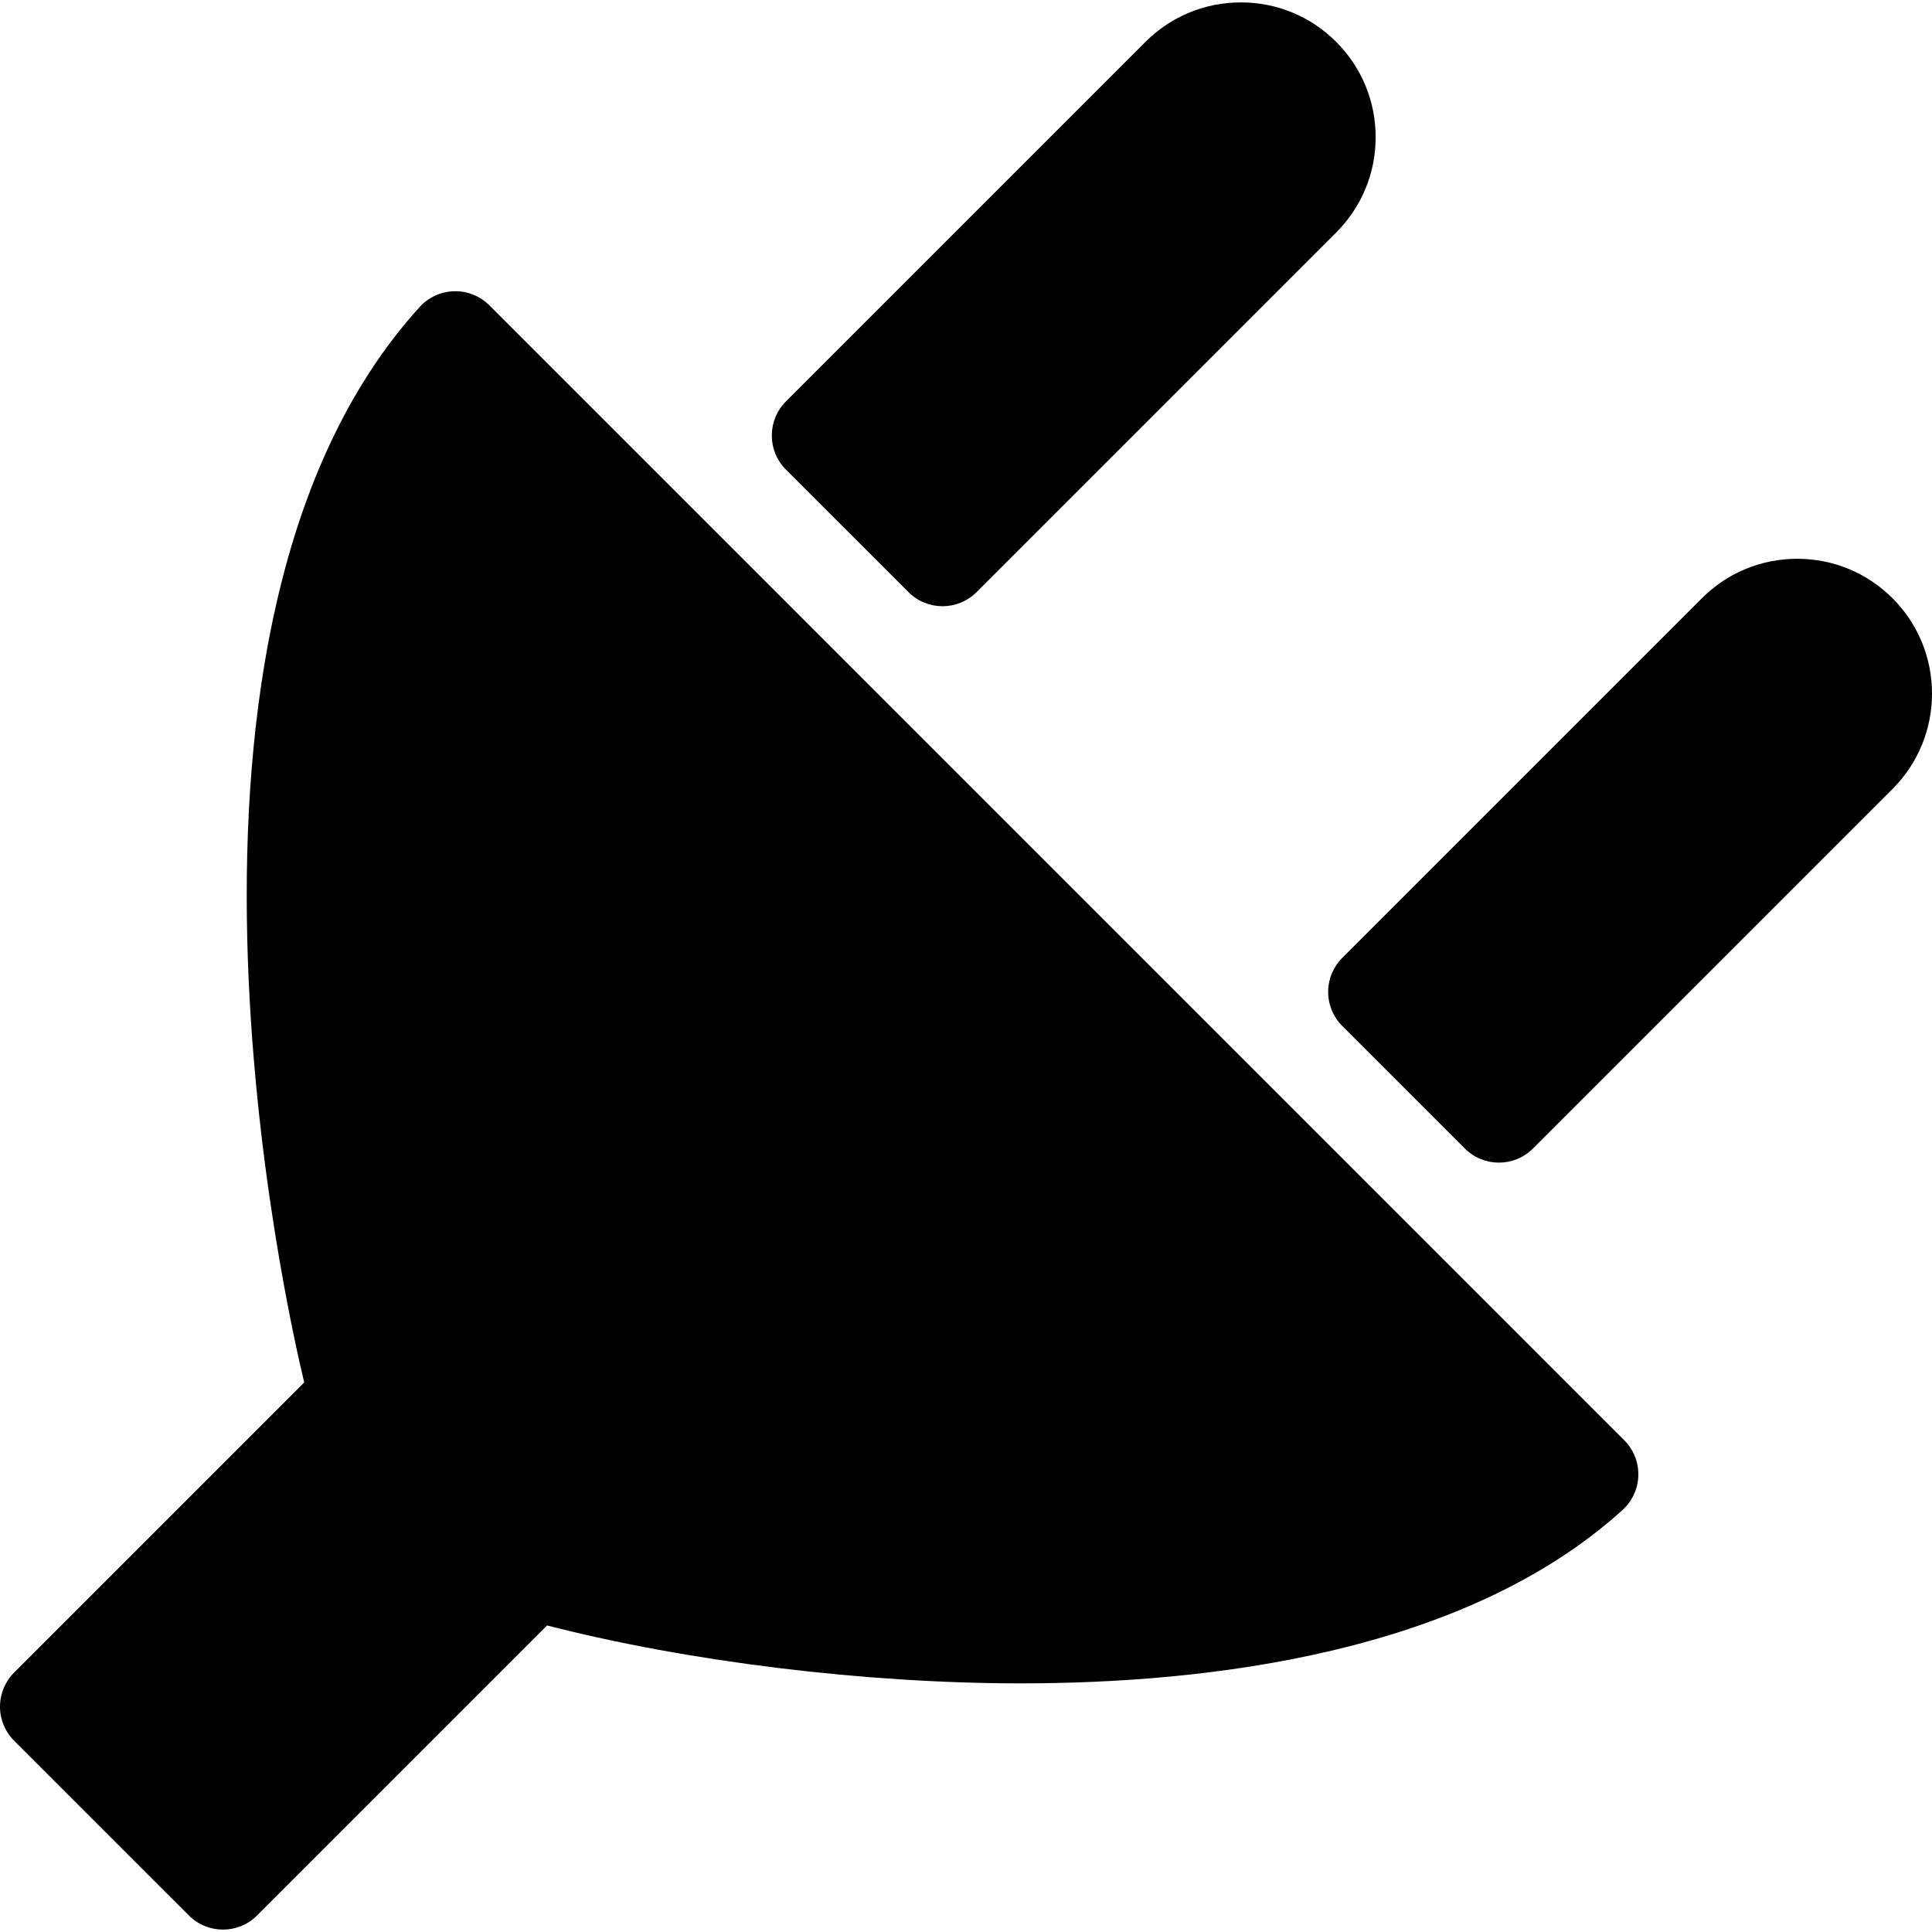
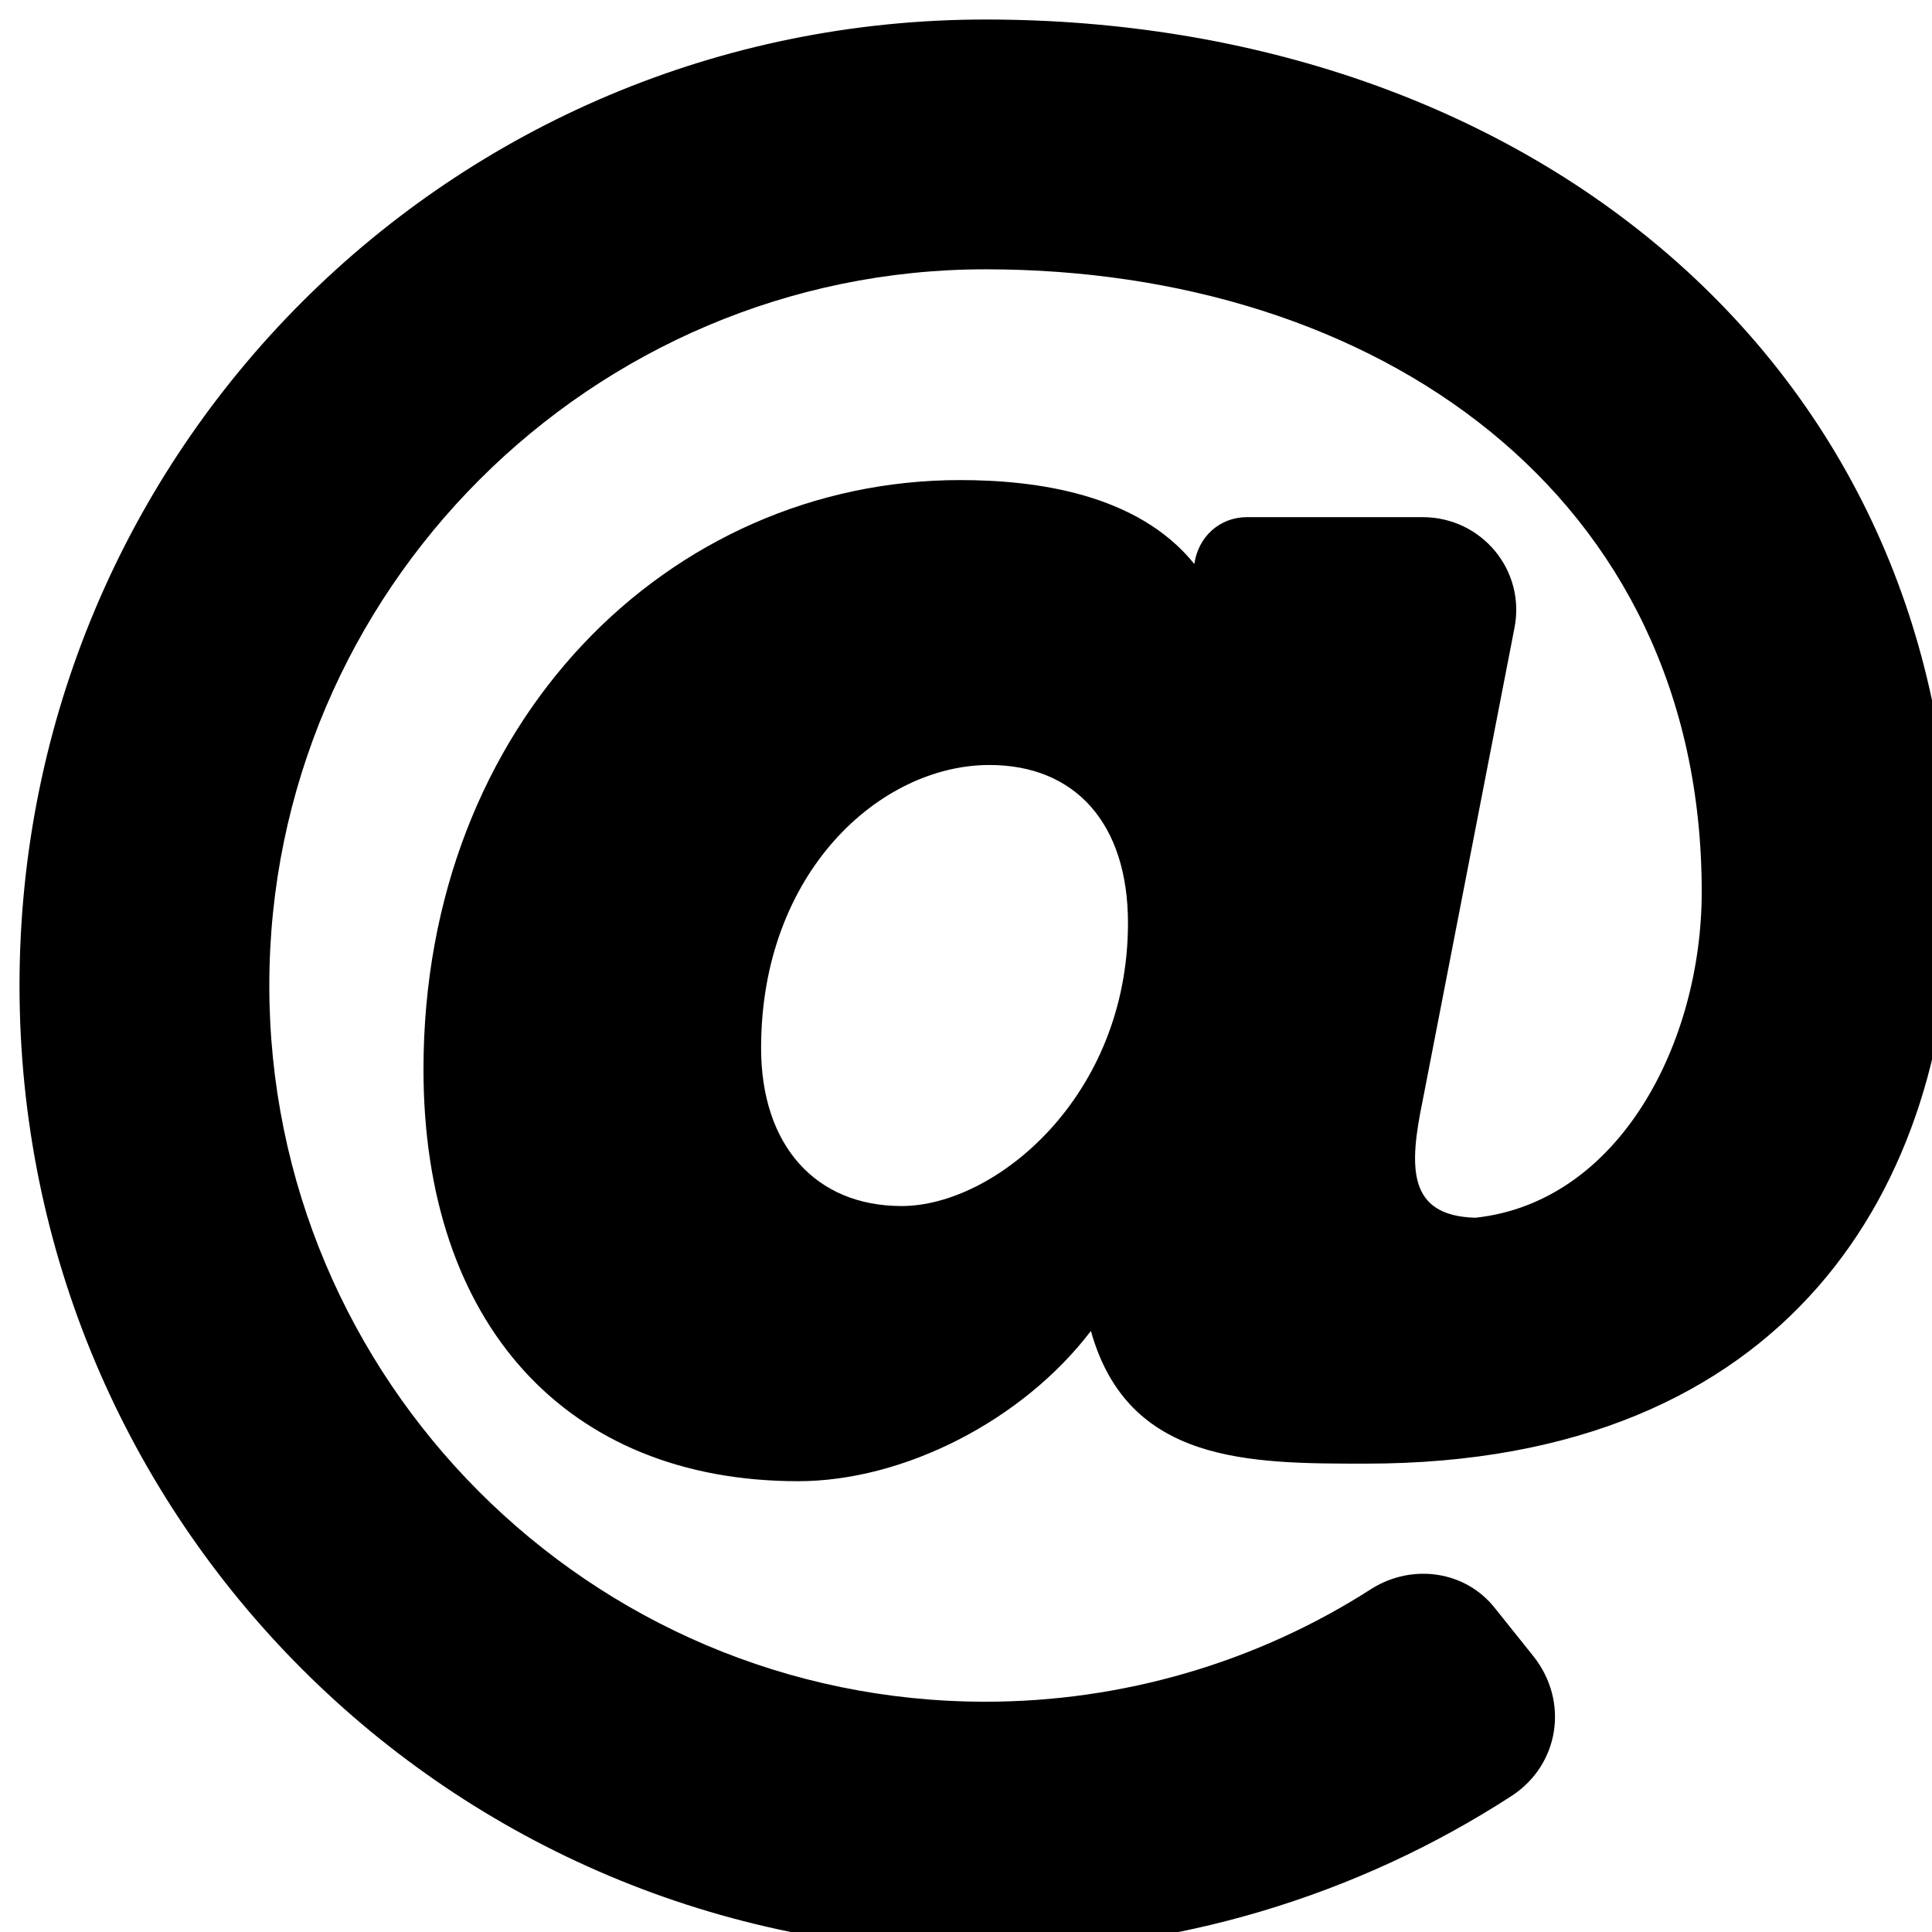
- <svg xmlns="http://www.w3.org/2000/svg" version="1.1" id="Capa_1" x="0px" y="0px" width="99.012px" height="99.012px" viewBox="0 0 99.012 99.012" style="enable-background:new 0 0 99.012 99.012;" xml:space="preserve">
-   <g>
-     <g>
-       <path d="M25.08,15.648c-0.478-0.478-1.135-0.742-1.805-0.723c-0.675,0.017-1.314,0.309-1.768,0.808    c-14.829,16.325-6.762,51.623-5.916,55.115L0.723,85.717C0.26,86.18,0,86.808,0,87.463c0,0.654,0.26,1.283,0.723,1.746    l8.958,8.957c0.482,0.48,1.114,0.723,1.746,0.723c0.631,0,1.264-0.24,1.745-0.723l14.865-14.864    c7.237,1.859,16.289,2.968,24.28,2.968c9.599,0,22.739-1.543,30.836-8.886c0.5-0.454,0.793-1.093,0.809-1.769    c0.018-0.676-0.245-1.328-0.723-1.805L25.08,15.648z" />
-       <path d="M46.557,30.345c0.482,0.482,1.114,0.723,1.746,0.723c0.632,0,1.264-0.241,1.746-0.724l18.428-18.428    c1.305-1.305,2.023-3.04,2.023-4.885c0-1.846-0.719-3.582-2.023-4.886c-1.305-1.305-3.039-2.022-4.885-2.022    c-1.845,0-3.581,0.718-4.887,2.022L40.277,20.574c-0.964,0.964-0.964,2.527,0,3.492L46.557,30.345z" />
-       <path d="M96.99,30.661c-1.305-1.305-3.039-2.024-4.885-2.024c-1.847,0-3.582,0.718-4.886,2.023L68.79,49.089    c-0.464,0.463-0.724,1.091-0.724,1.746s0.26,1.282,0.724,1.746l6.28,6.278c0.481,0.482,1.113,0.724,1.746,0.724    c0.631,0,1.264-0.241,1.746-0.724l18.43-18.429C99.686,37.735,99.686,33.353,96.99,30.661z" />
-     </g>
-   </g>
-   <g>
- </g>
-   <g>
- </g>
-   <g>
- </g>
-   <g>
- </g>
-   <g>
- </g>
-   <g>
- </g>
-   <g>
- </g>
-   <g>
- </g>
-   <g>
- </g>
-   <g>
- </g>
-   <g>
- </g>
-   <g>
- </g>
-   <g>
- </g>
-   <g>
- </g>
-   <g>
- </g>
+ <svg xmlns="http://www.w3.org/2000/svg" version="1.1" id="Capa_1" x="0px" y="0px" viewBox="0 0 99 99" style="enable-background:new 0 0 99 99;" xml:space="preserve">
+   <path d="M50.5,1C23.1,1,1,23.1,1,50.5C1,77.9,23.1,100,50.5,100c9.6,0,19-2.8,27-8c2.4-1.6,2.9-4.8,1.1-7.1l-2-2.5  c-1.5-1.9-4.2-2.3-6.3-1c-5.9,3.8-12.8,5.8-19.8,5.8c-20.3,0-36.7-16.5-36.7-36.7s16.5-36.7,36.7-36.7c20,0,36.7,11.5,36.7,31.9  c0,7.7-4.2,15.9-11.6,16.7c-3.5-0.1-3.4-2.6-2.7-6l4.7-24.2c0.6-3-1.7-5.7-4.7-5.7h-9c-1.4,0-2.5,1-2.7,2.4l0,0  c-2.9-3.6-8.1-4.3-12-4.3c-14.9,0-27.5,12.4-27.5,30.2c0,13,7.3,21.1,19.2,21.1c5.4,0,11.5-3.1,15-7.7c1.9,6.8,8.1,6.8,14.1,6.8  c21.7,0,30-14.3,30-29.4C100,18.5,78.1,1,50.5,1z M46.2,61.8c-4.4,0-7.2-3.1-7.2-8.1c0-9,6.1-14.5,11.7-14.5c4.4,0,7.1,3,7.1,8.1  C57.8,56.2,51,61.8,46.2,61.8L46.2,61.8z" />
</svg>
